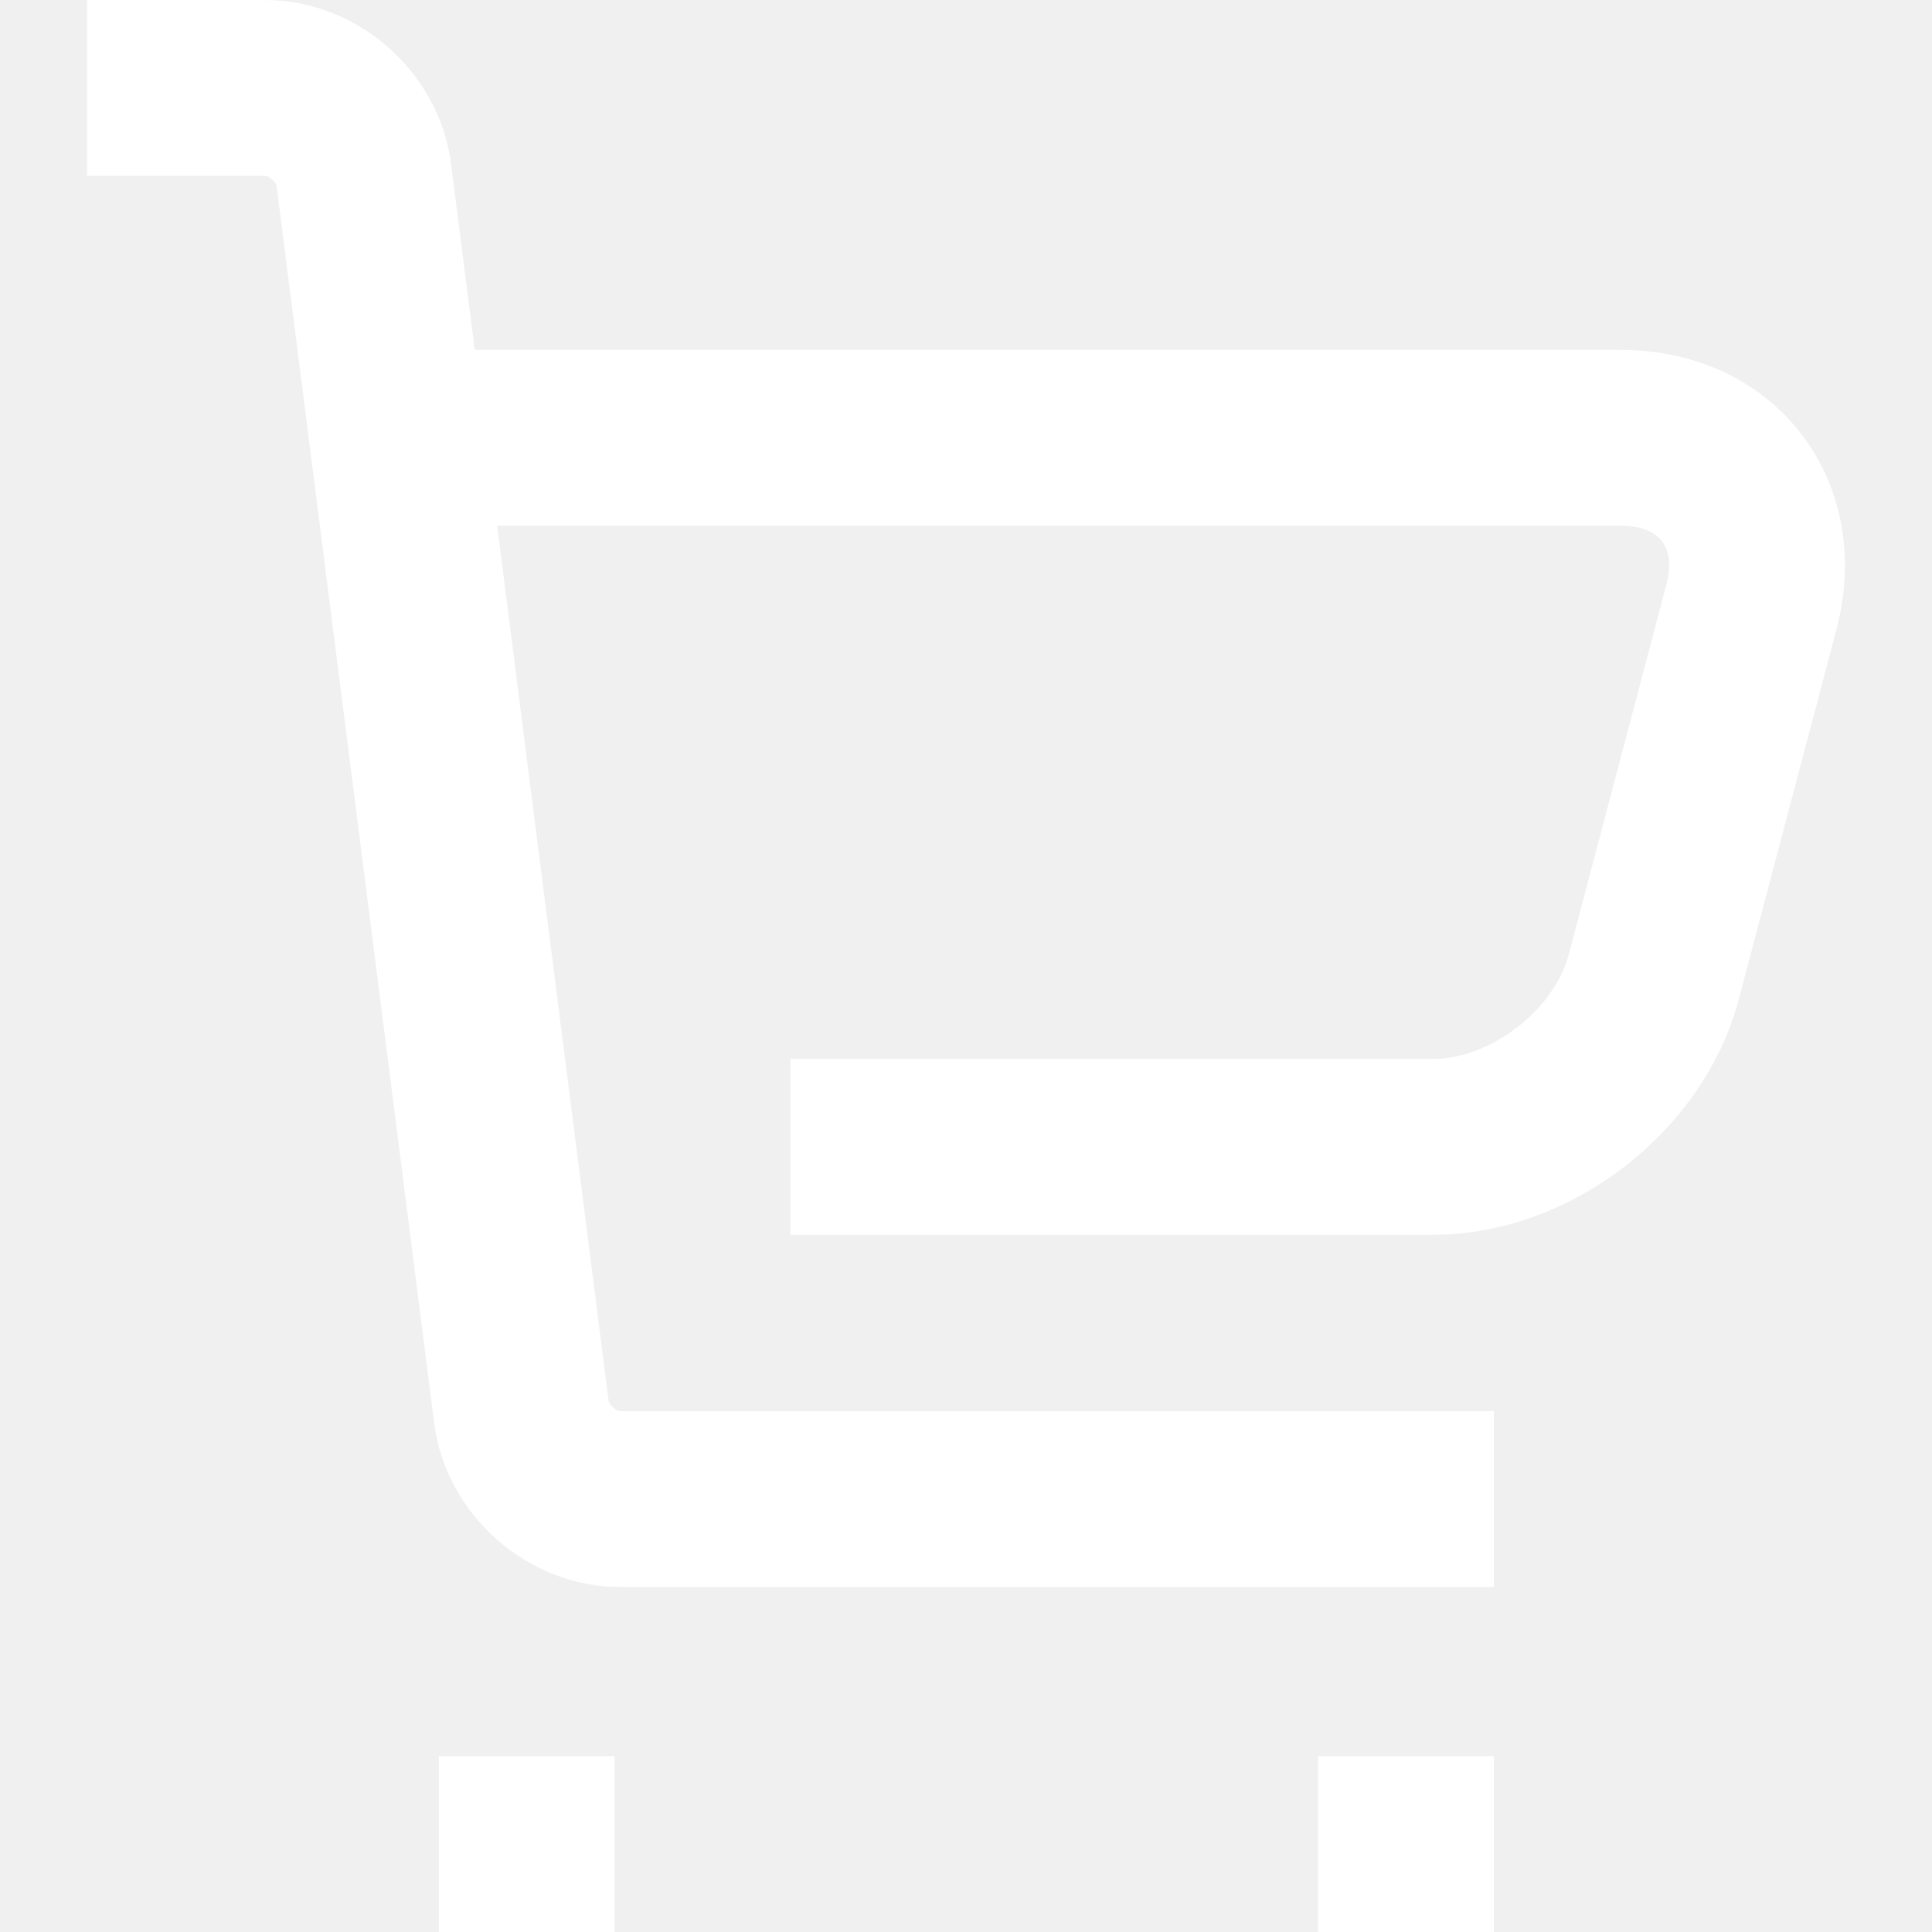
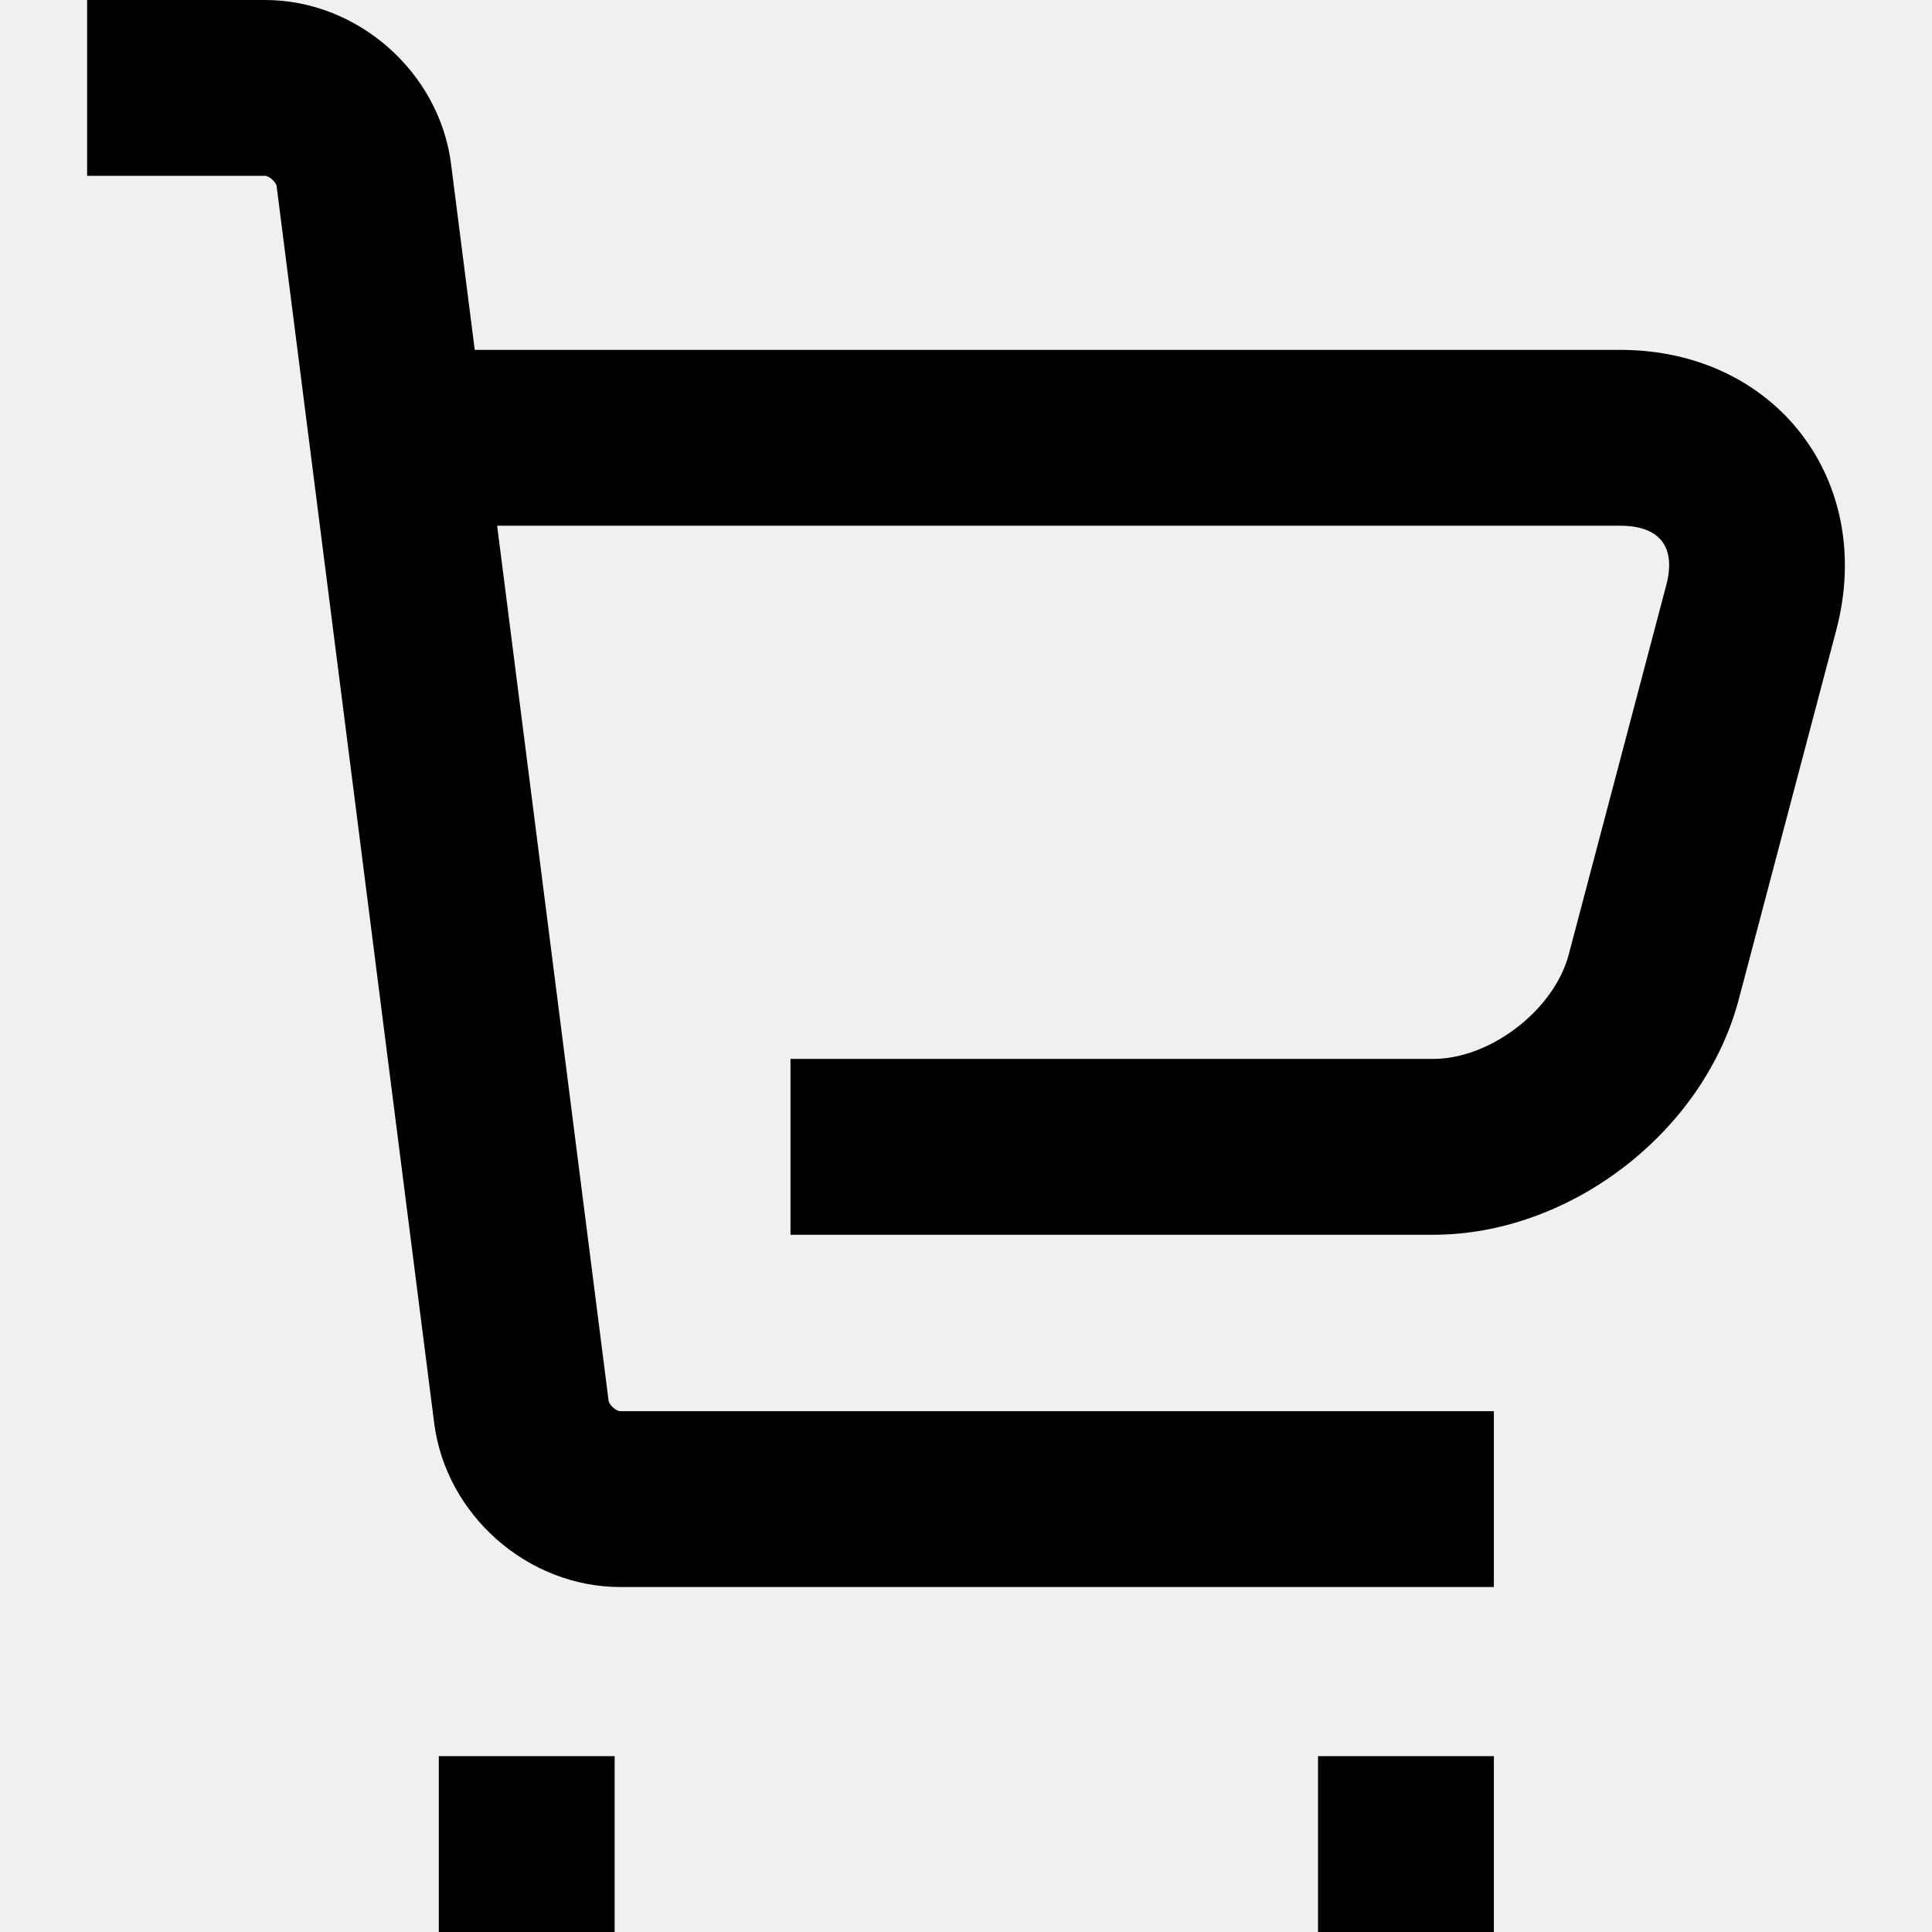
<svg xmlns="http://www.w3.org/2000/svg" version="1.1" id="Capa_1" x="0px" y="0px" viewBox="0 0 468.776 468.776" style="enable-background:new 0 0 468.776 468.776;" xml:space="preserve">
  <g>
    <g>
-       <rect fill="#fff" x="106.469" y="426.109" width="42.667" height="42.667" />
+       <rect x="106.469" y="426.109" width="42.667" height="42.667" />
    </g>
  </g>
  <g>
    <g>
-       <rect fill="#fff" x="319.802" y="426.109" width="42.667" height="42.667" />
+       <rect x="319.802" y="426.109" width="42.667" height="42.667" />
    </g>
  </g>
  <g>
    <g>
-       <path fill="#fff" d="M150.522,342.407c-1.014,0-2.722-1.504-2.852-2.523L109.446,39.798C106.606,17.499,86.8,0,64.306,0h-43.17v42.667h43.17    c0.985,0,2.686,1.503,2.816,2.523l38.224,300.086c2.844,22.331,22.687,39.798,45.177,39.798h211.946v-42.667H150.522z" />
+       <path d="M150.522,342.407c-1.014,0-2.722-1.504-2.852-2.523L109.446,39.798C106.606,17.499,86.8,0,64.306,0h-43.17v42.667h43.17    c0.985,0,2.686,1.503,2.816,2.523l38.224,300.086c2.844,22.331,22.687,39.798,45.177,39.798h211.946v-42.667H150.522z" />
    </g>
  </g>
  <g>
    <g>
-       <path fill="#fff" d="M393.121,84.893H81.964v42.667h311.157c9.633,0,13.618,5.173,11.175,14.428l-23.663,89.624    c-3.543,13.419-18.996,25.32-32.853,25.32H191.802v42.667H347.78c33.225,0,65.618-24.947,74.106-57.095l23.663-89.624    C455.138,116.562,430.743,84.893,393.121,84.893z" />
+       <path d="M393.121,84.893H81.964v42.667h311.157c9.633,0,13.618,5.173,11.175,14.428l-23.663,89.624    c-3.543,13.419-18.996,25.32-32.853,25.32H191.802v42.667H347.78c33.225,0,65.618-24.947,74.106-57.095l23.663-89.624    C455.138,116.562,430.743,84.893,393.121,84.893z" />
    </g>
  </g>
  <g>
</g>
  <g>
</g>
  <g>
</g>
  <g>
</g>
  <g>
</g>
  <g>
</g>
  <g>
</g>
  <g>
</g>
  <g>
</g>
  <g>
</g>
  <g>
</g>
  <g>
</g>
  <g>
</g>
  <g>
</g>
  <g>
</g>
</svg>
